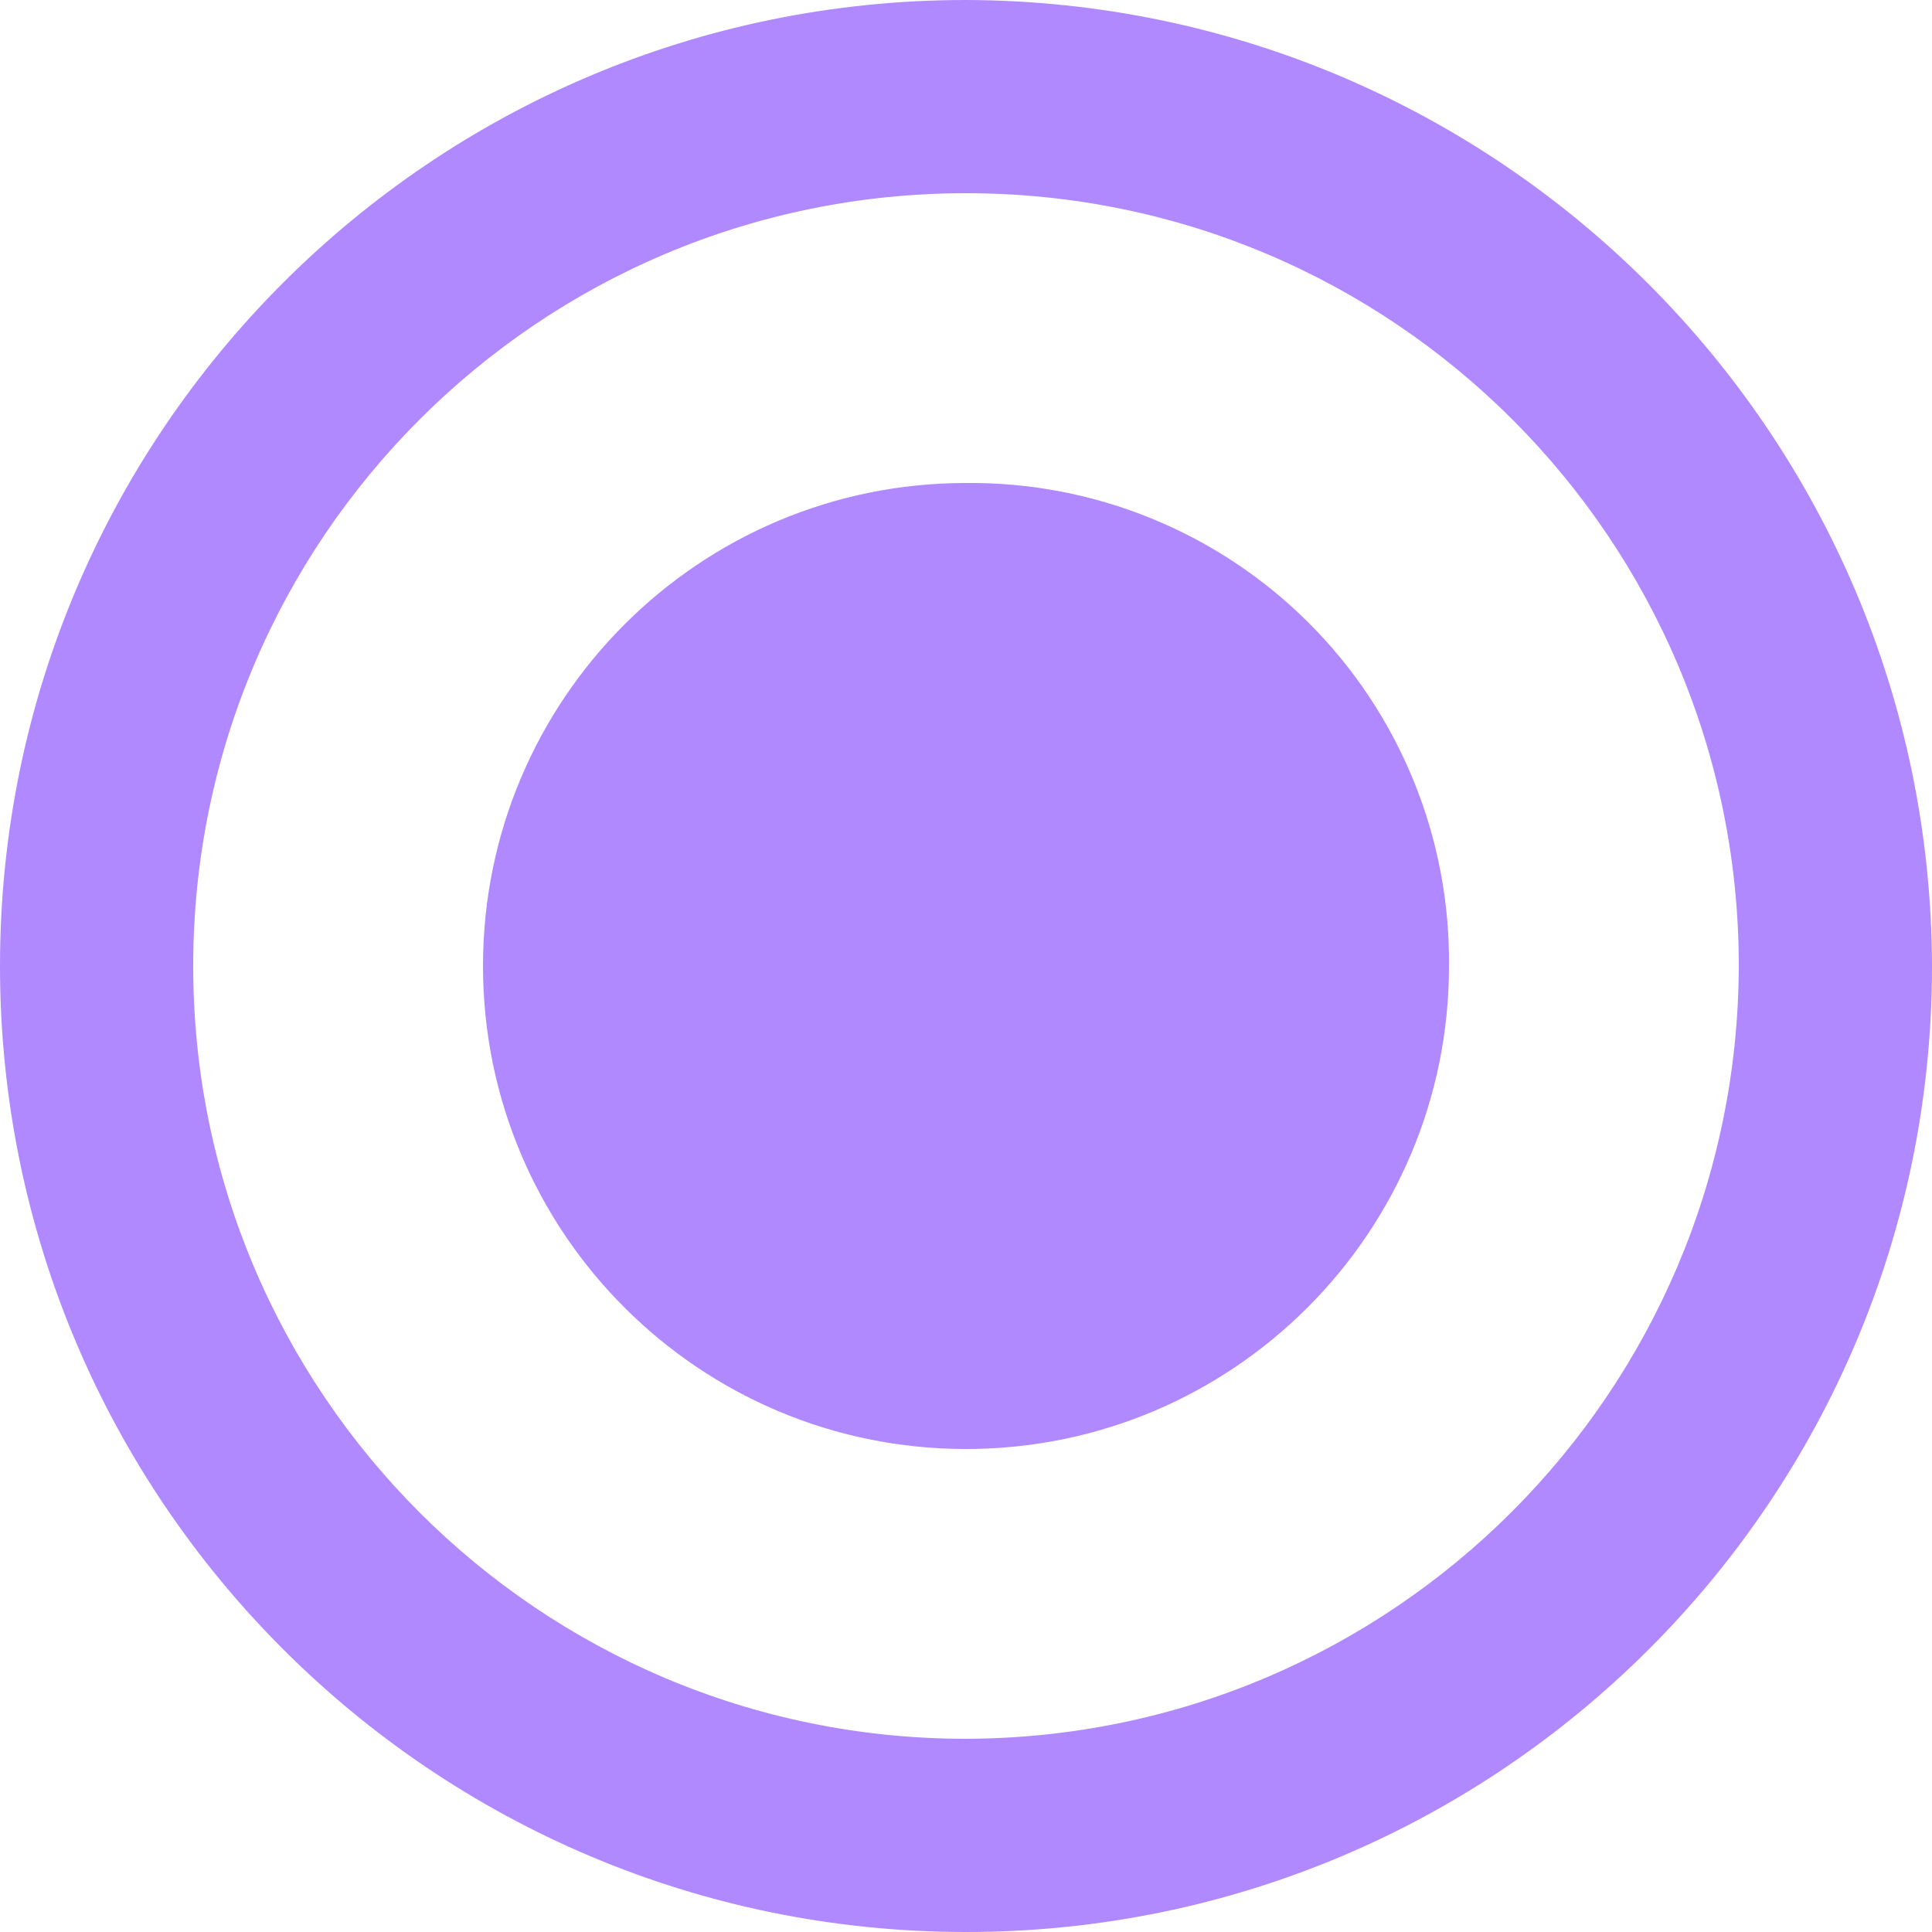
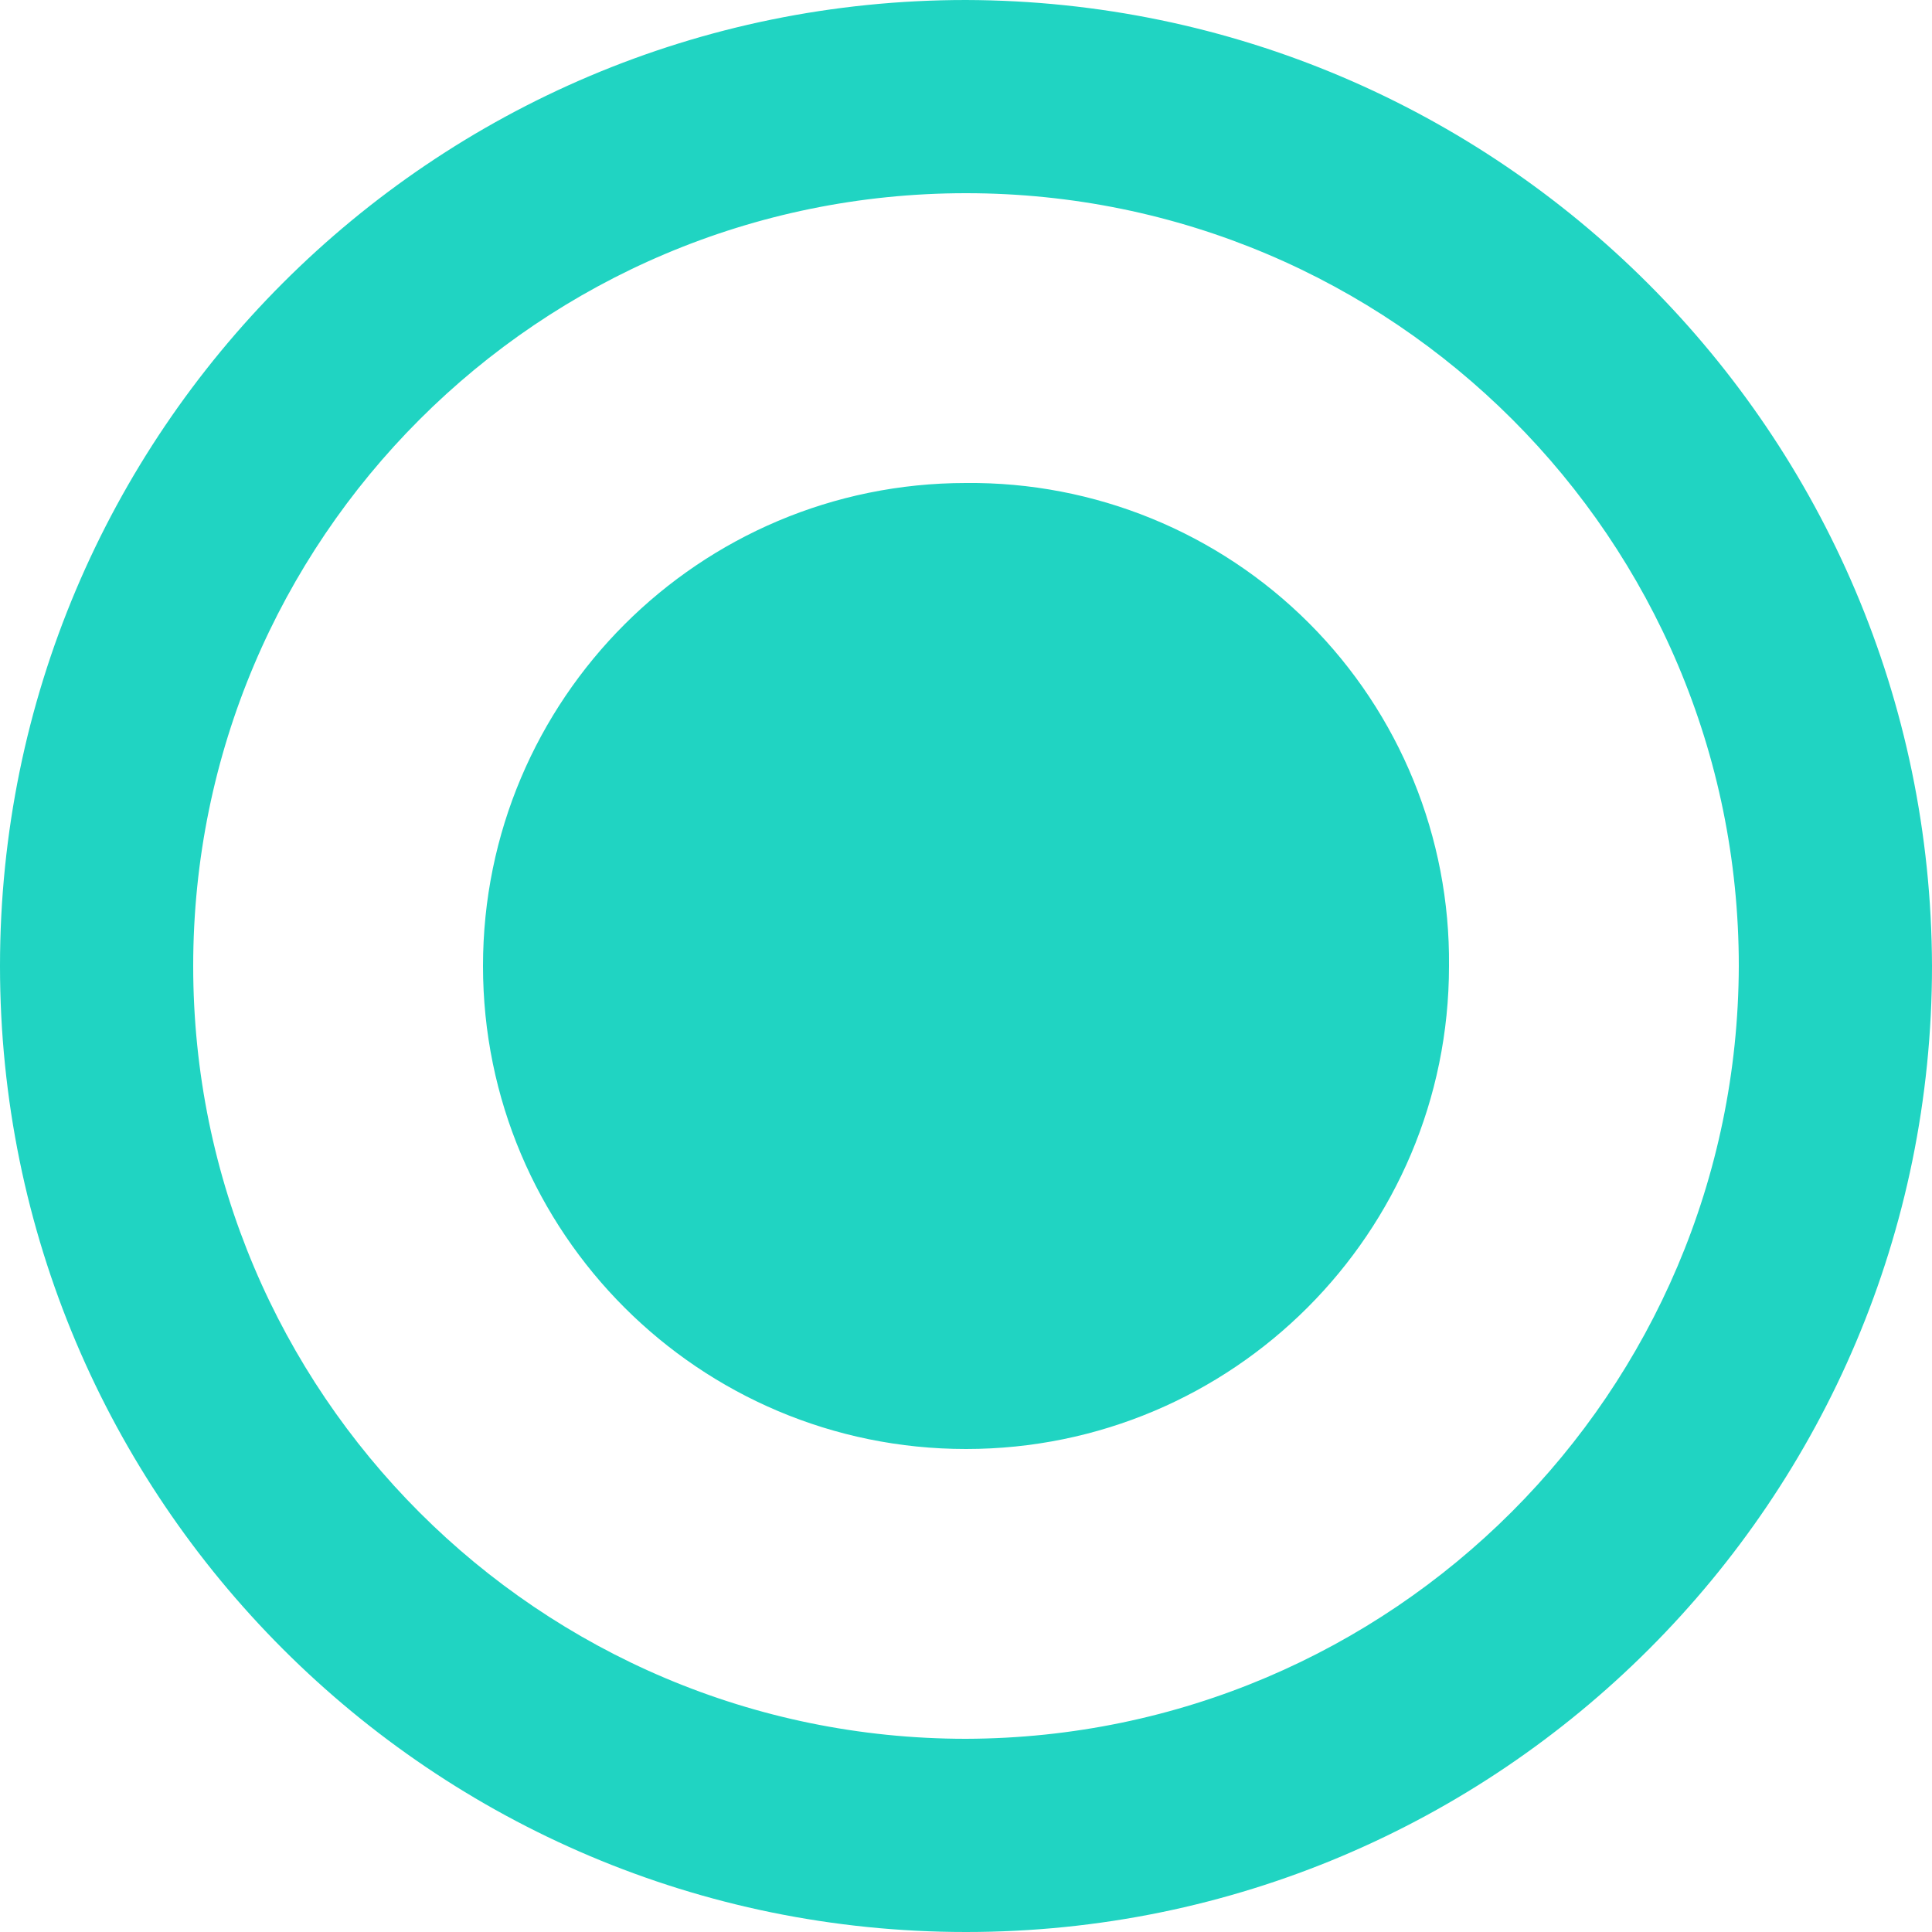
<svg xmlns="http://www.w3.org/2000/svg" width="24" height="24" viewBox="0 0 24 24">
  <defs>
    <style type="text/css">
-             .cls-1{fill:#b088ff;fill-rule:evenodd}
+             .cls-1{fill:#20d4c2;fill-rule:evenodd}
        </style>
  </defs>
  <g id="radiobttom_active" transform="translate(-508 -240)">
    <path id="radio_on" d="M14 8a6 6 0 1 0 6 6 5.942 5.942 0 0 0-6-6zm0-6a12 12 0 1 0 12 12A12.035 12.035 0 0 0 14 2zm0 21.6a9.6 9.6 0 1 1 9.6-9.6 9.628 9.628 0 0 1-9.6 9.6z" class="cls-1" transform="translate(506 238)" />
  </g>
</svg>
